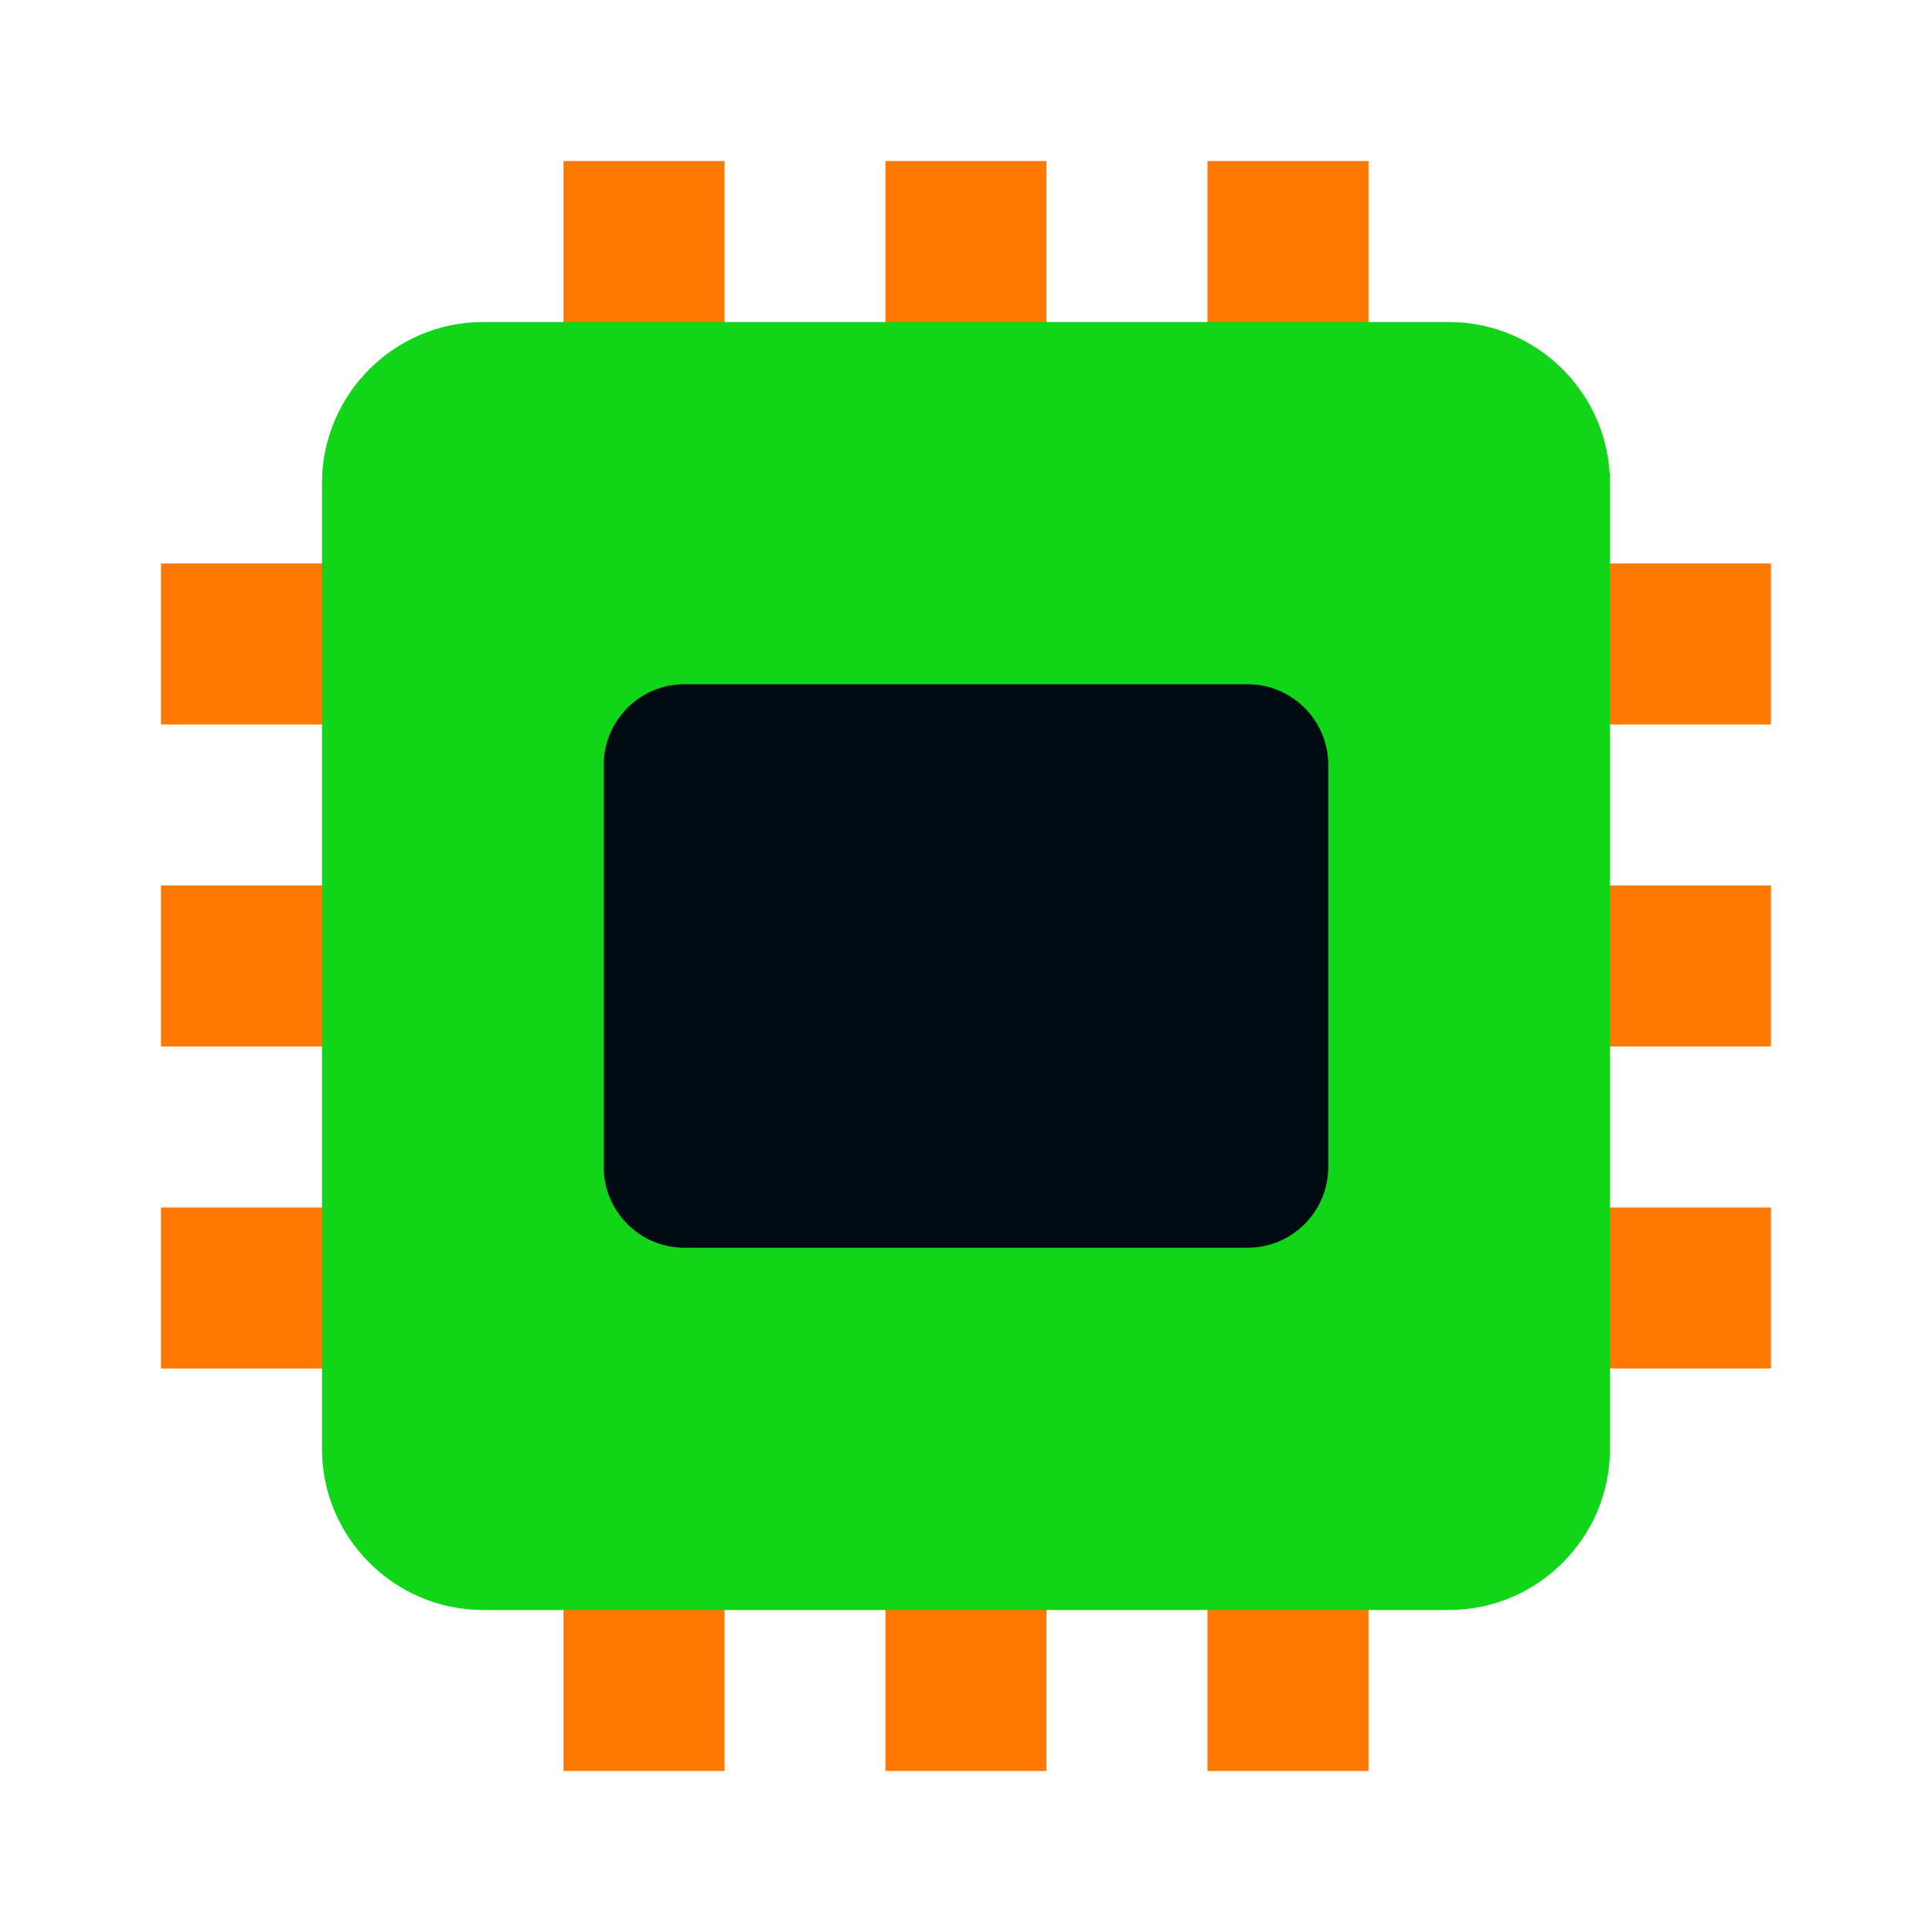
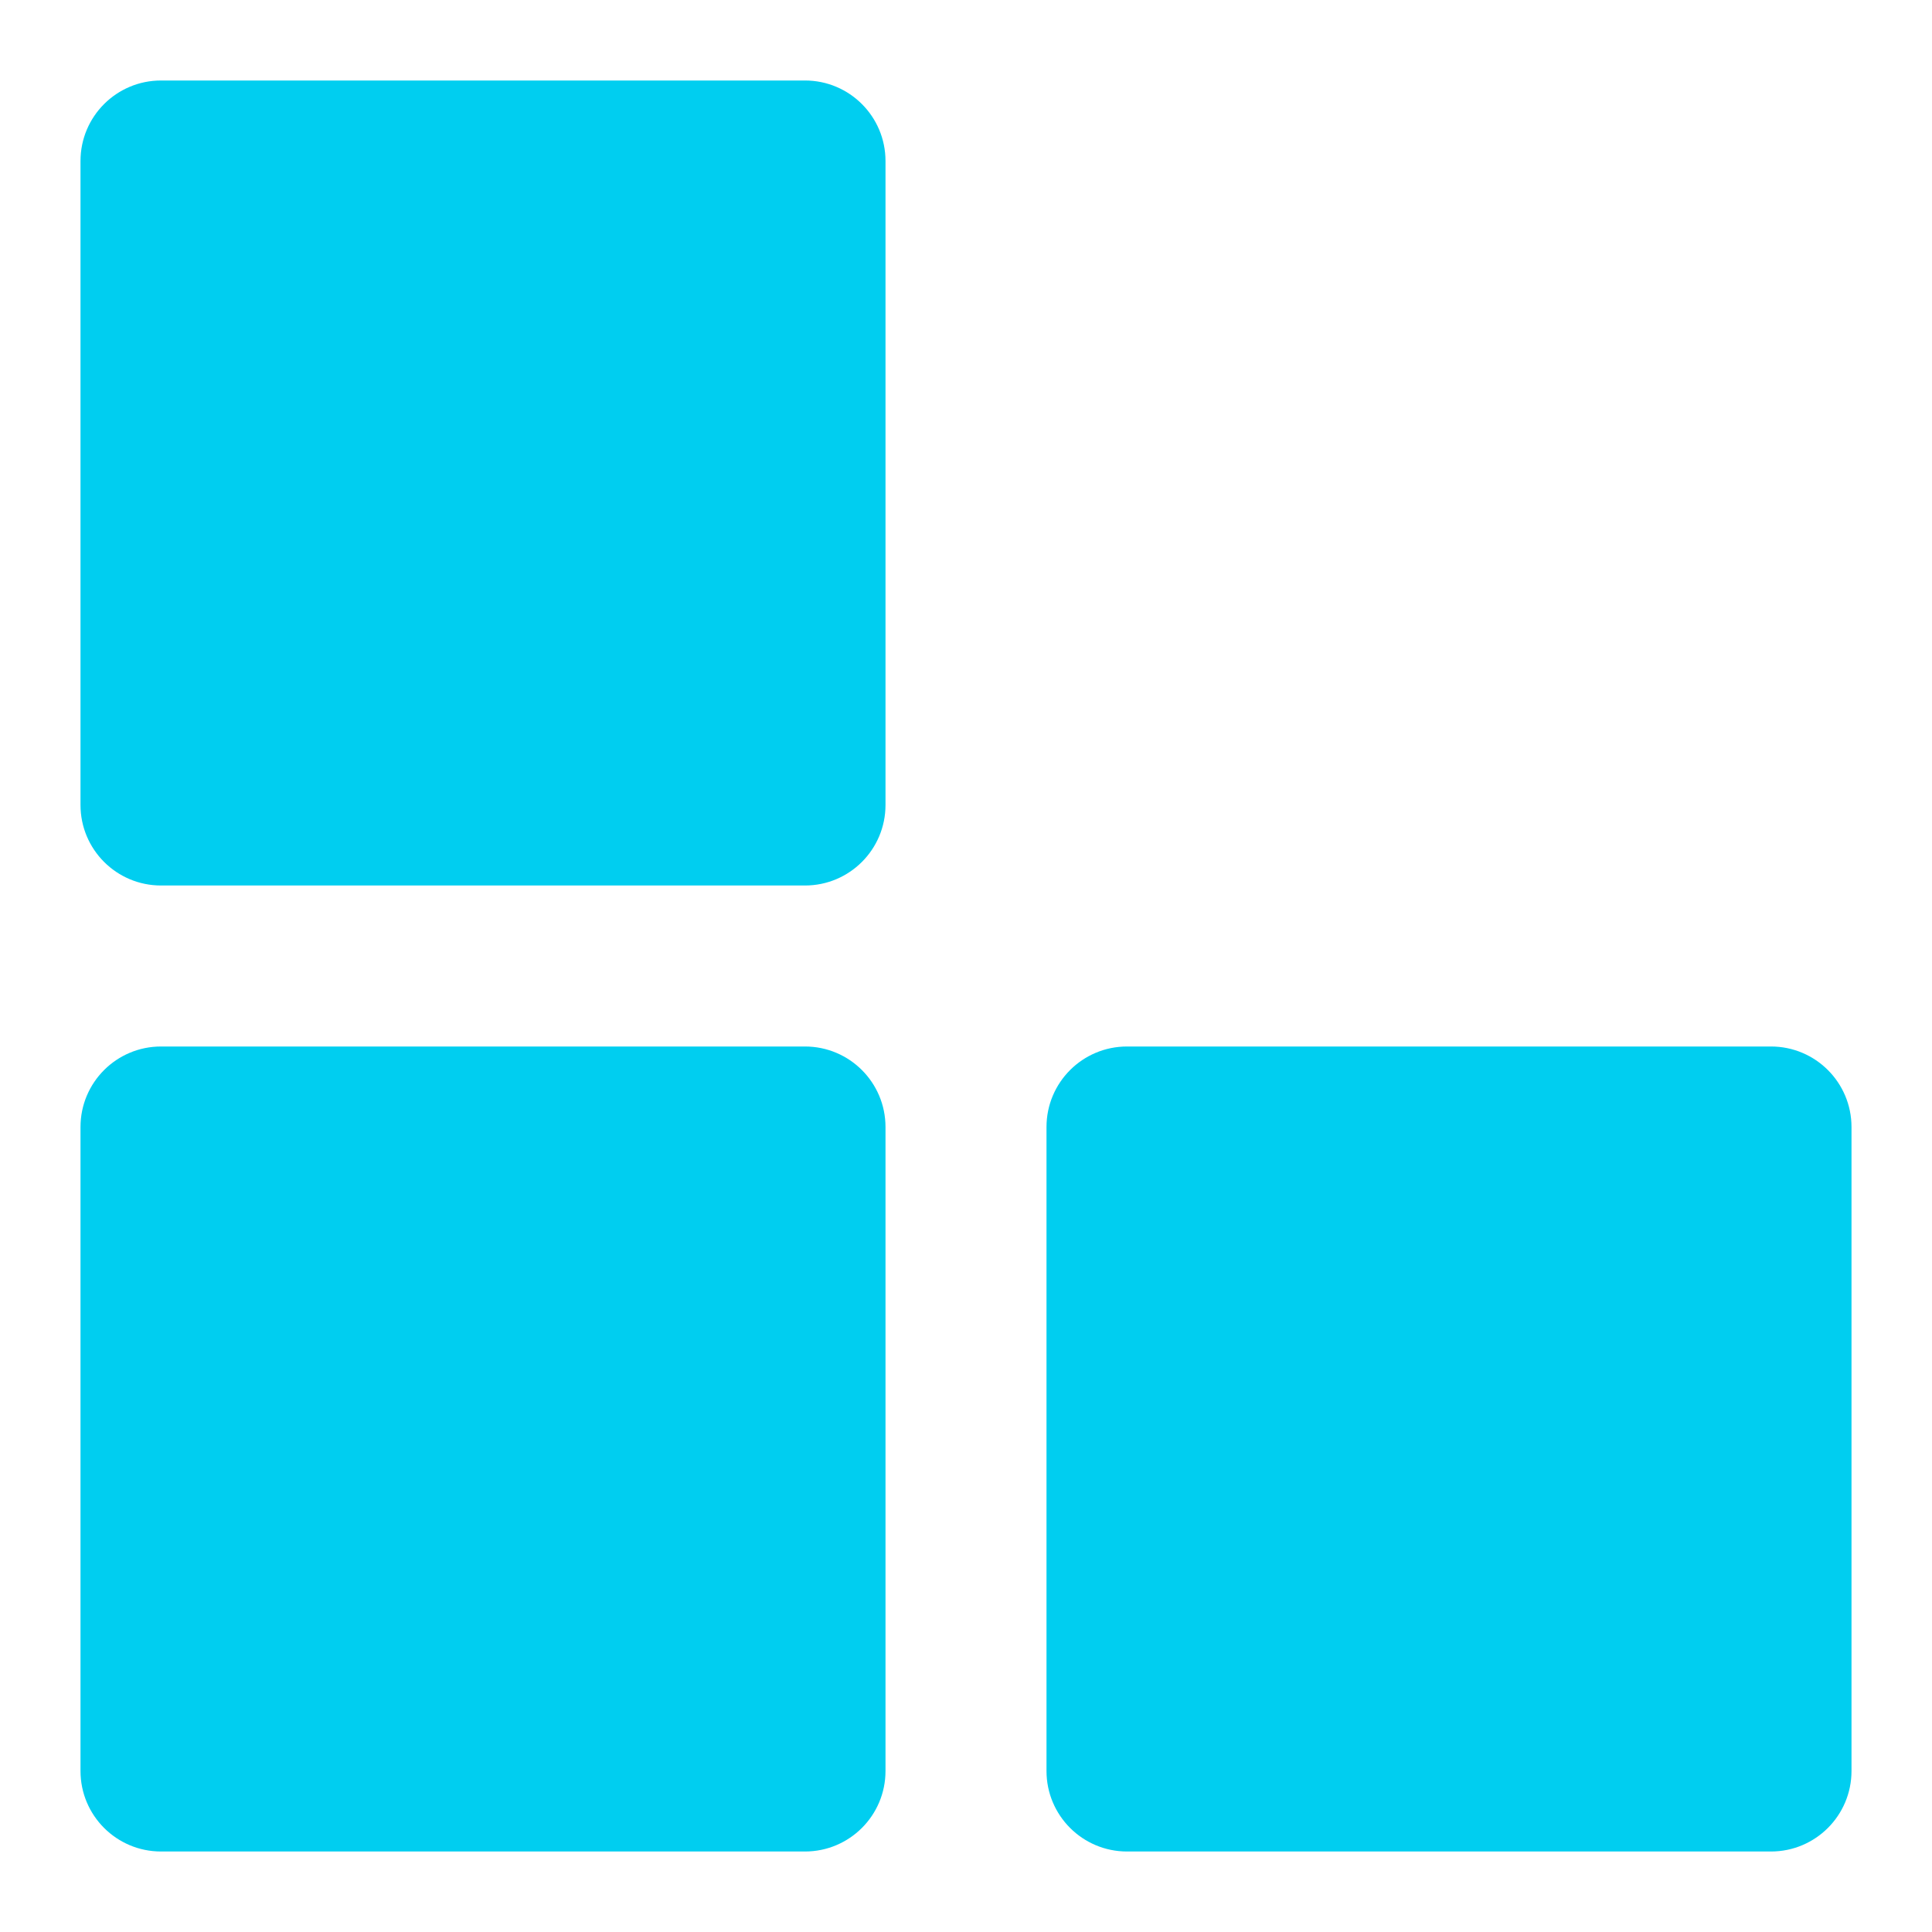
- <svg xmlns="http://www.w3.org/2000/svg" width="48" height="48" viewBox="0 0 48 48">
-   <path fill="#ff7800" d="M44 18v-4H34V4h-4v10h-4V4h-4v10h-4V4h-4v10H4v4h10v4H4v4h10v4H4v4h10v10h4V34h4v10h4V34h4v10h4V34h10v-4H34v-4h10v-4H34v-4z" />
-   <path fill="#11d519" d="M8 12v24c0 2.2 1.8 4 4 4h24c2.2 0 4-1.8 4-4V12c0-2.2-1.8-4-4-4H12c-2.2 0-4 1.8-4 4" />
-   <path fill="#010c12" d="M31 31H17c-1.1 0-2-.9-2-2V19c0-1.1.9-2 2-2h14c1.1 0 2 .9 2 2v10c0 1.1-.9 2-2 2" />
+ <svg xmlns="http://www.w3.org/2000/svg" width="24" height="24" viewBox="0 0 24 24">
+   <rect width="10" height="10" x="1" y="1" fill="#00cef0" rx="1">
+     <animate id="SVG7WybndBt" fill="freeze" attributeName="x" begin="0;SVGo3aOUHlJ.end" dur="0.2s" values="1;13" />
+     <animate id="SVGVoKldbWM" fill="freeze" attributeName="y" begin="SVGFpk9ncYc.end" dur="0.2s" values="1;13" />
+     <animate id="SVGKsXgPbui" fill="freeze" attributeName="x" begin="SVGaI8owdNK.end" dur="0.2s" values="13;1" />
+     <animate id="SVG7JzAfdGT" fill="freeze" attributeName="y" begin="SVG28A4To9L.end" dur="0.2s" values="13;1" />
+   </rect>
+   <rect width="10" height="10" x="1" y="13" fill="#00cef0" rx="1">
+     <animate id="SVGUiS2jeZq" fill="freeze" attributeName="y" begin="SVG7WybndBt.end" dur="0.2s" values="13;1" />
+     <animate id="SVGU0vu2GEM" fill="freeze" attributeName="x" begin="SVGVoKldbWM.end" dur="0.2s" values="1;13" />
+     <animate id="SVGOIboFeLf" fill="freeze" attributeName="y" begin="SVGKsXgPbui.end" dur="0.2s" values="1;13" />
+     <animate id="SVG14lAaeuv" fill="freeze" attributeName="x" begin="SVG7JzAfdGT.end" dur="0.2s" values="13;1" />
+   </rect>
+   <rect width="10" height="10" x="13" y="13" fill="#00cef0" rx="1">
+     <animate id="SVGFpk9ncYc" fill="freeze" attributeName="x" begin="SVGUiS2jeZq.end" dur="0.2s" values="13;1" />
+     <animate id="SVGaI8owdNK" fill="freeze" attributeName="y" begin="SVGU0vu2GEM.end" dur="0.2s" values="13;1" />
+     <animate id="SVG28A4To9L" fill="freeze" attributeName="x" begin="SVGOIboFeLf.end" dur="0.2s" values="1;13" />
+     <animate id="SVGo3aOUHlJ" fill="freeze" attributeName="y" begin="SVG14lAaeuv.end" dur="0.2s" values="1;13" />
+   </rect>
</svg>
